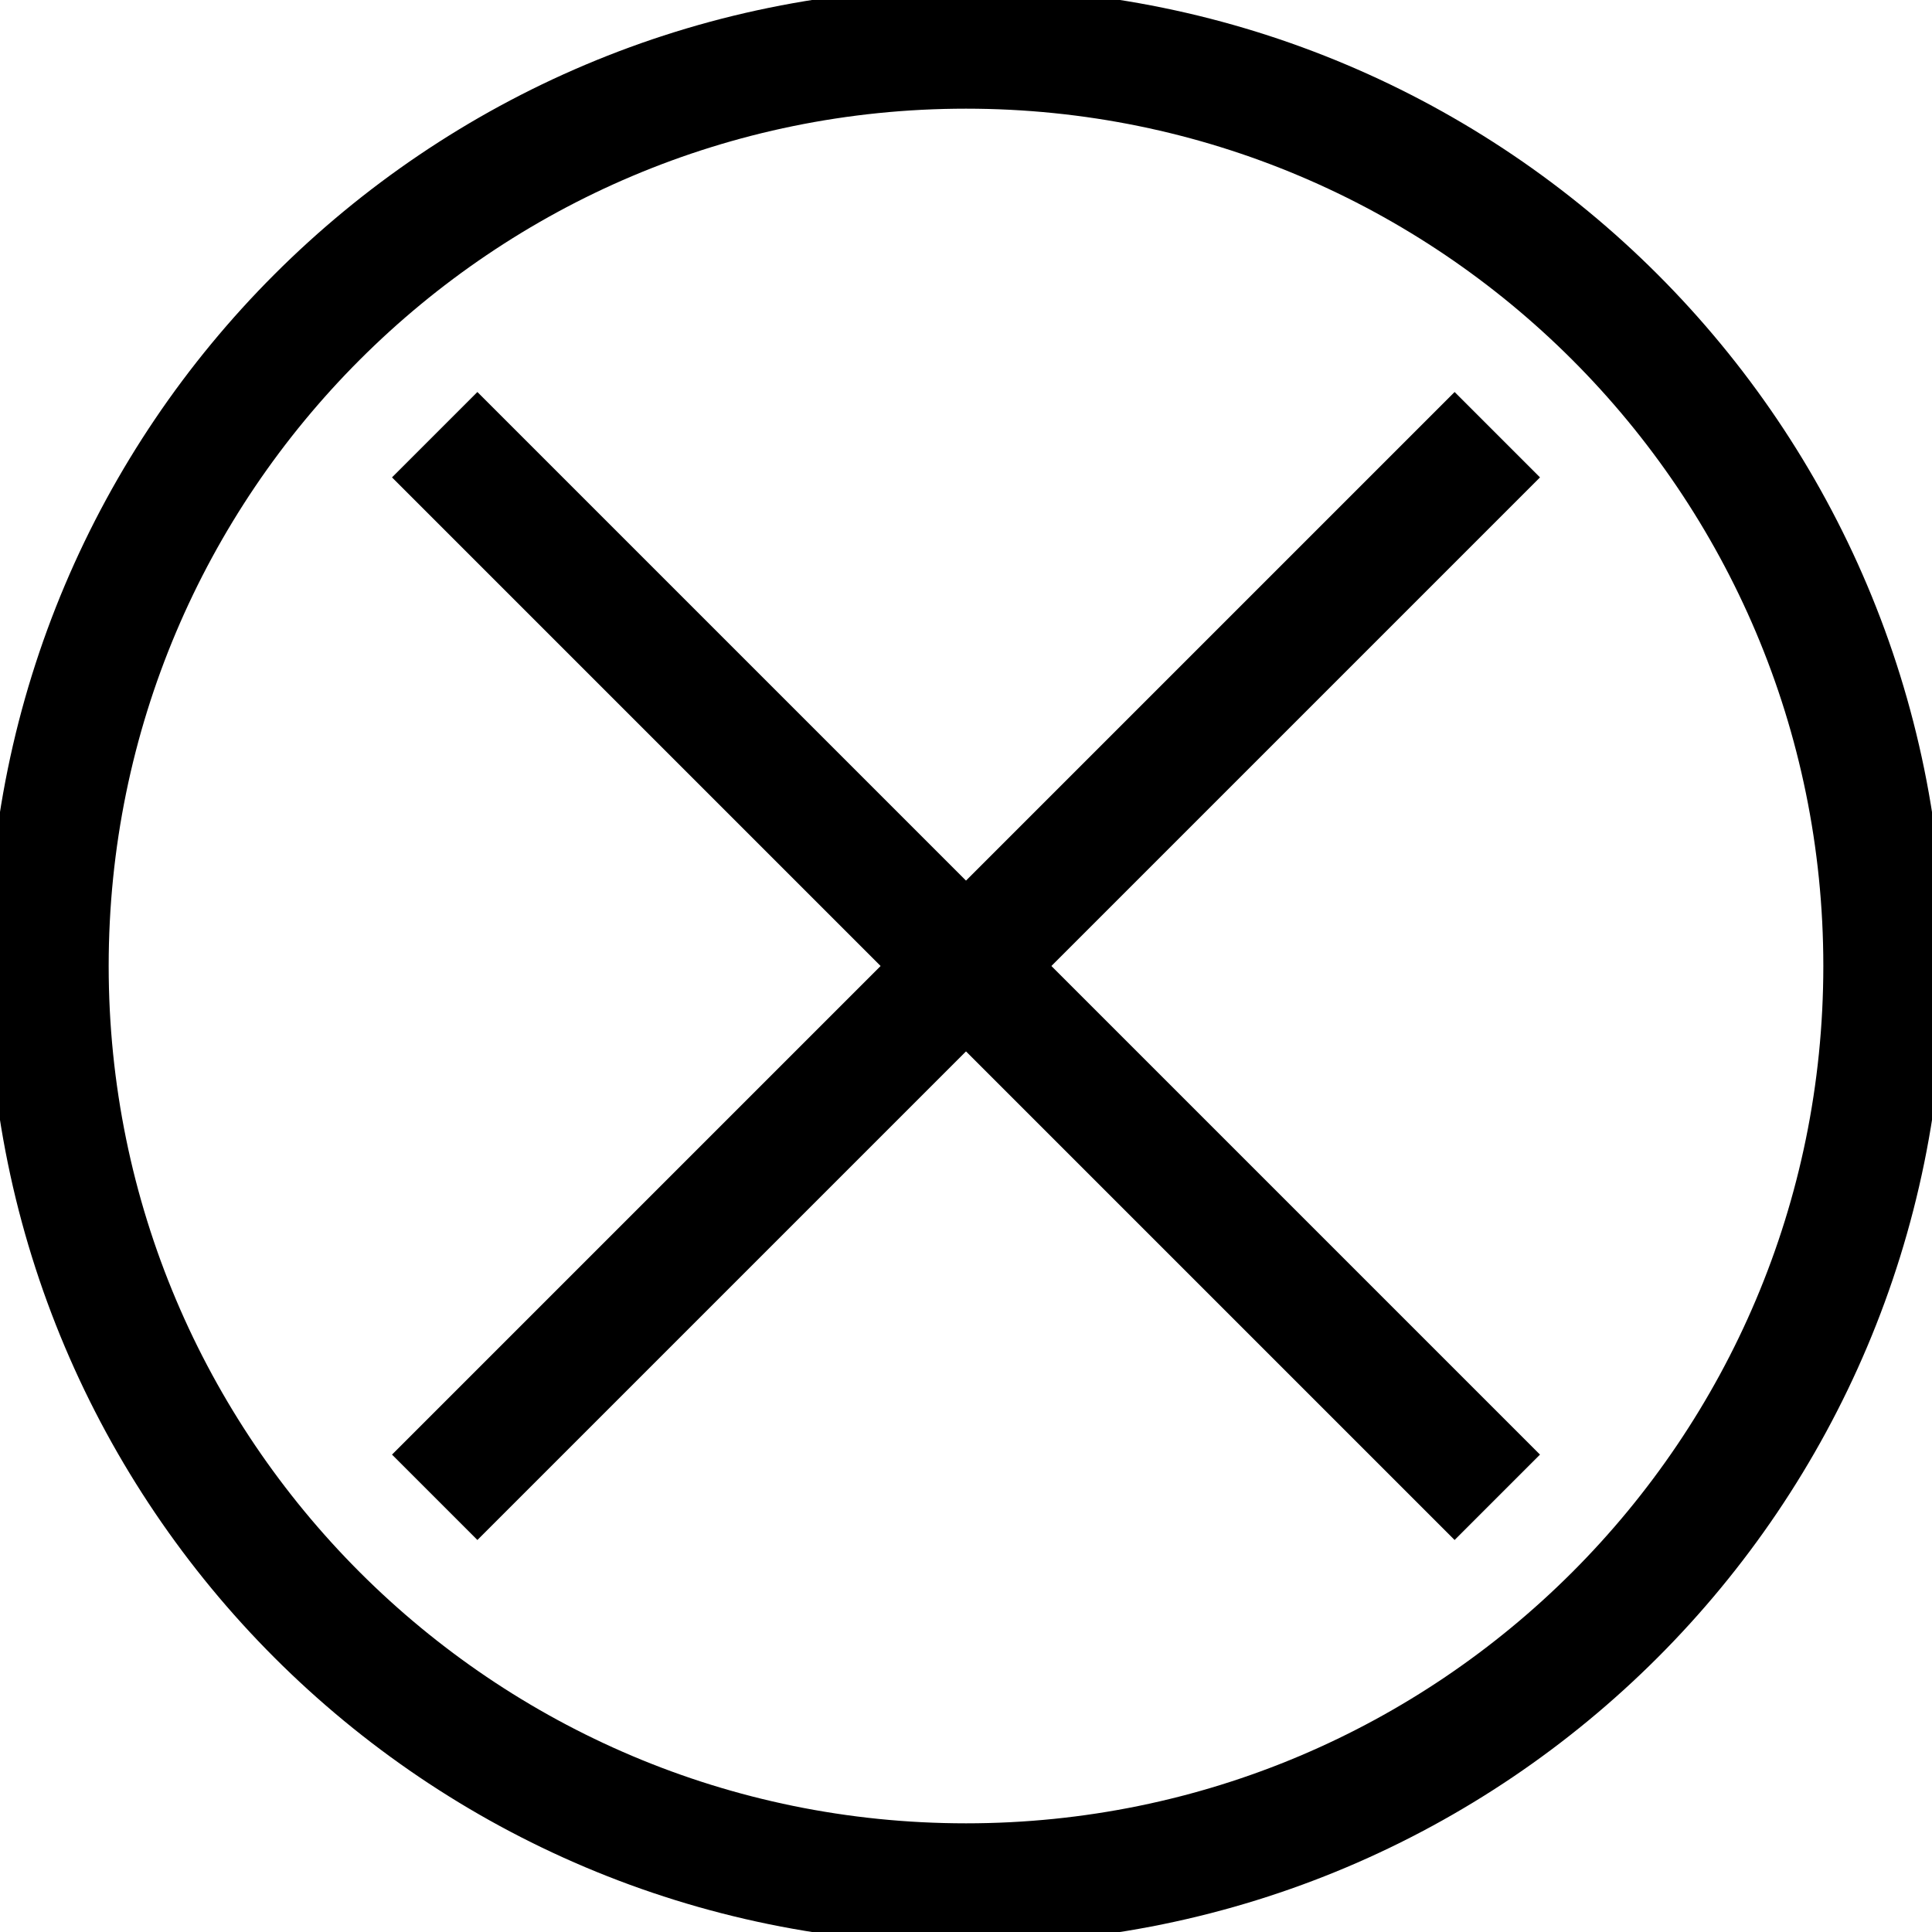
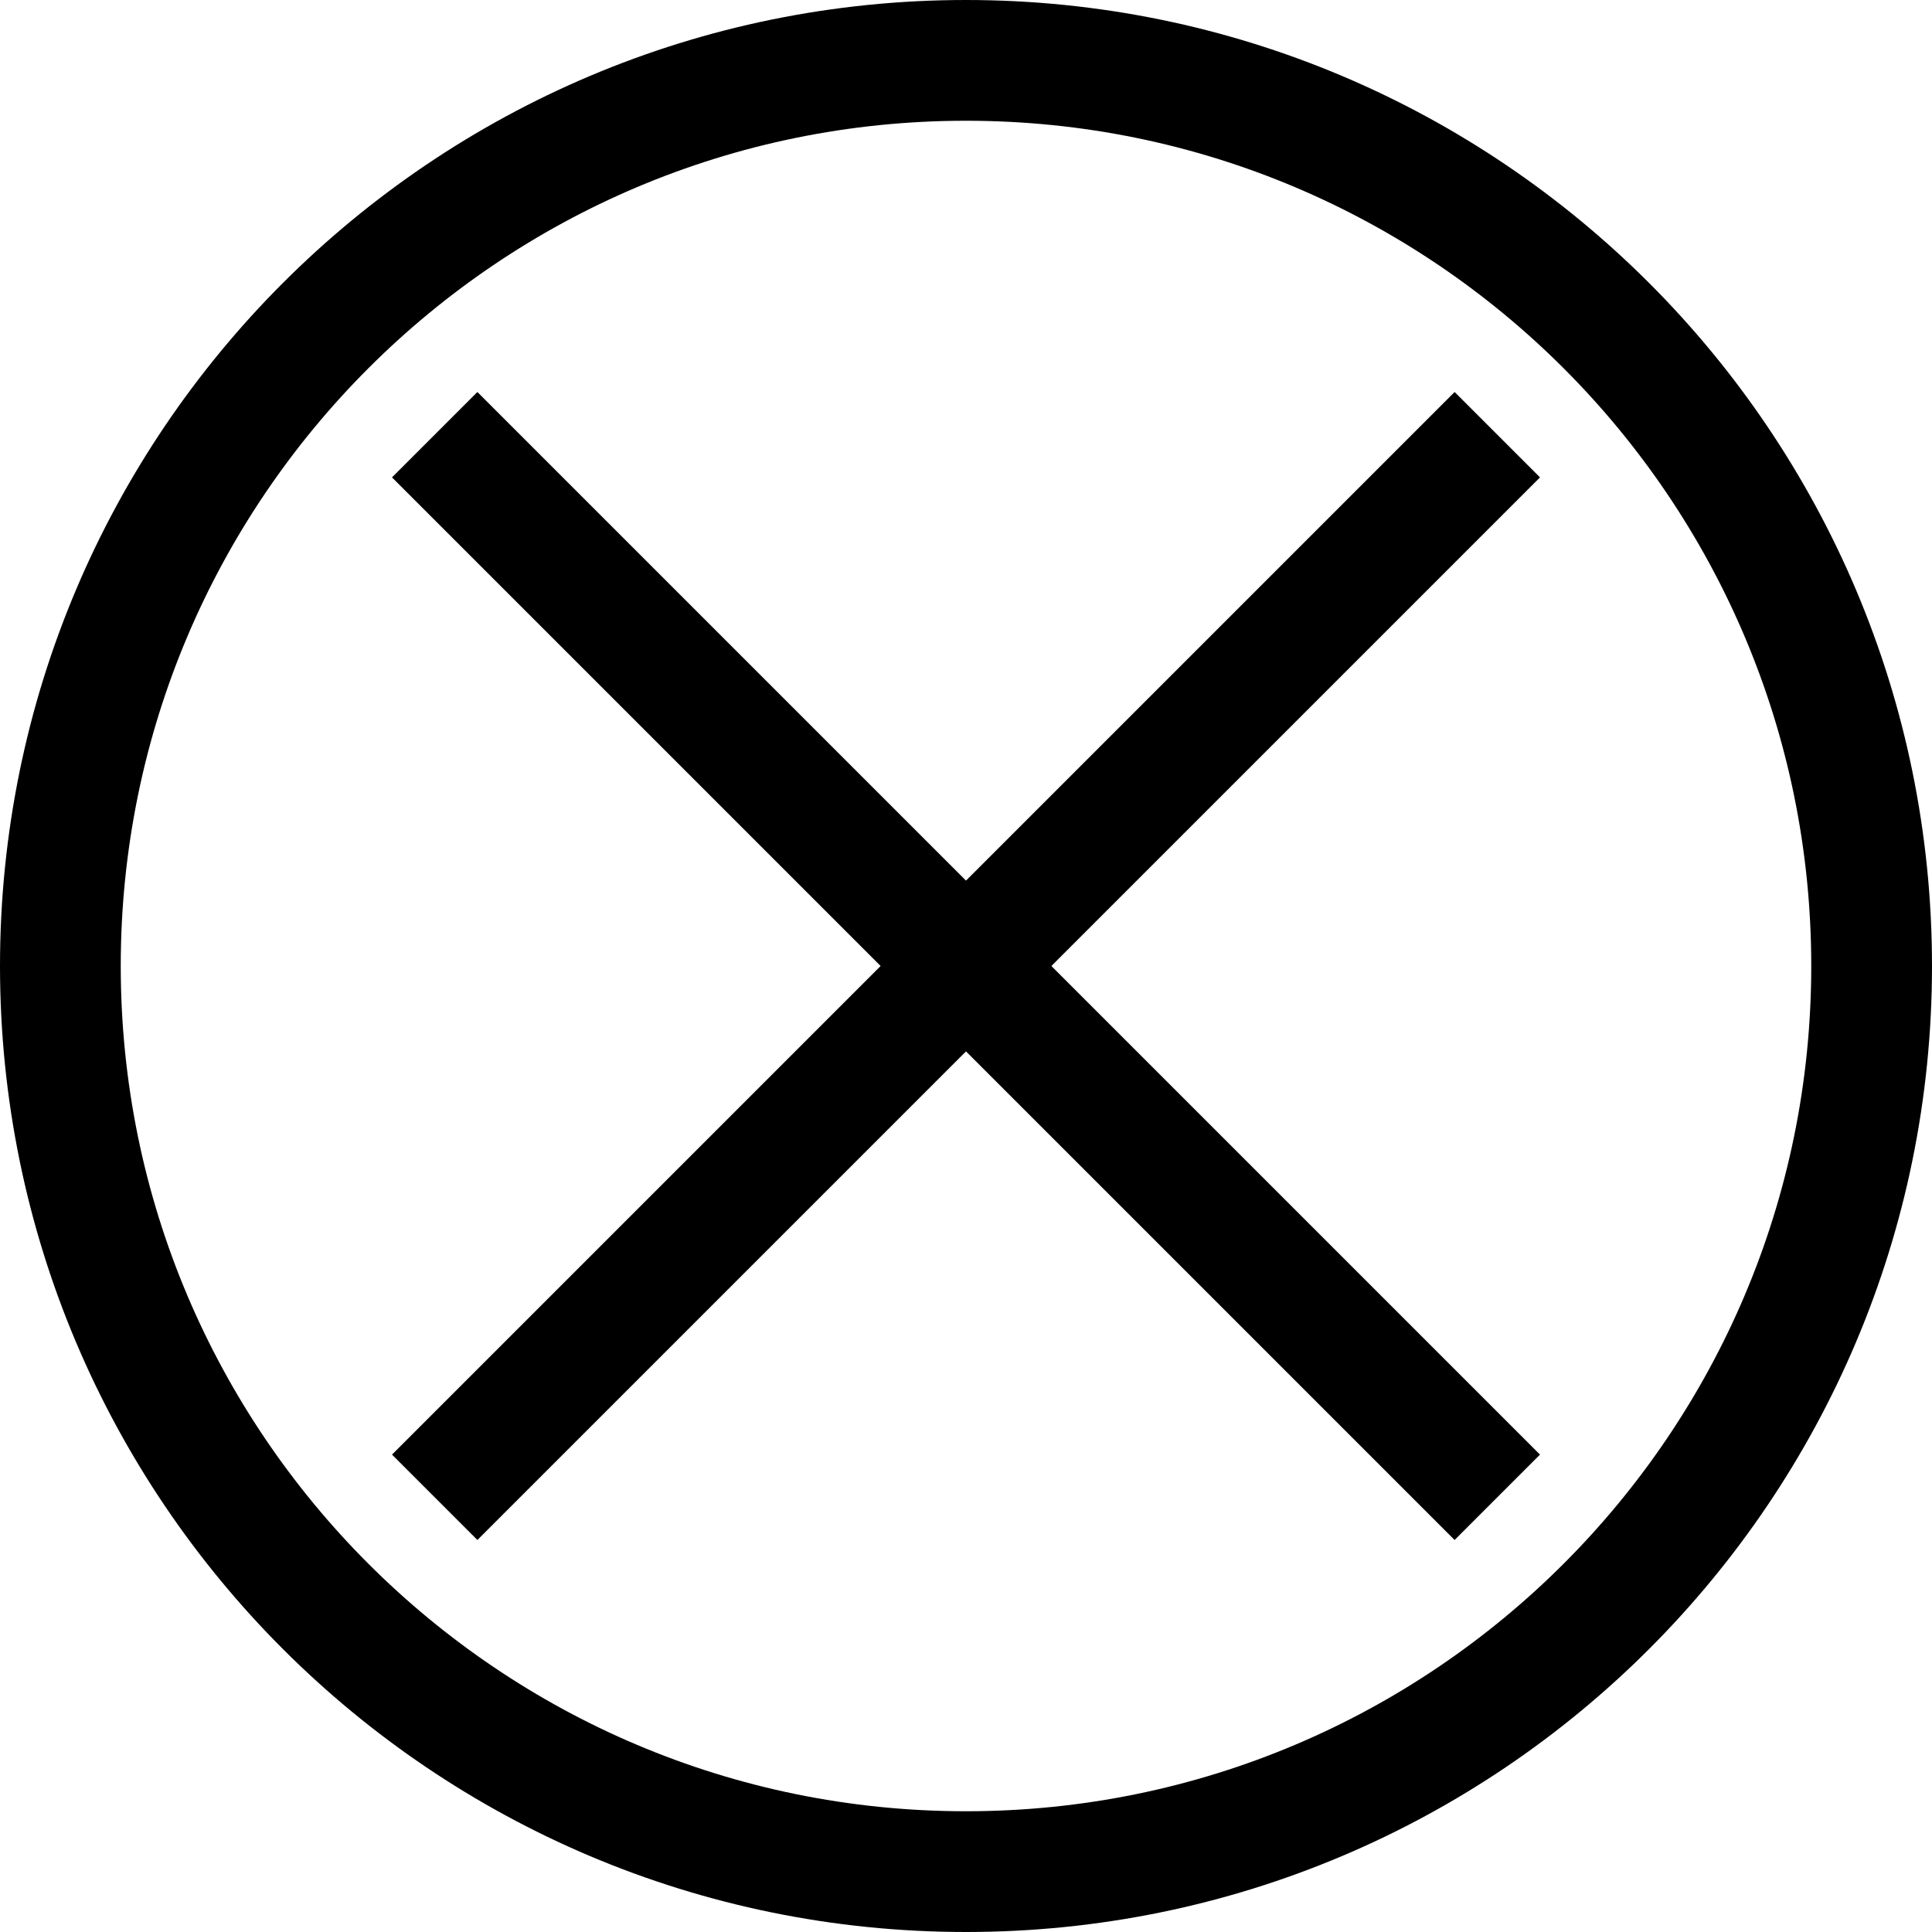
<svg xmlns="http://www.w3.org/2000/svg" viewBox="0 0 32 32">
-   <circle fill="none" stroke="black" stroke-width="2" r="15.2" cx="16" cy="16" />
+   <circle fill="none" stroke="black" stroke-width="2" r="15" cx="16" cy="16" />
  <line stroke="black" stroke-width="2" x1="7.2" y1="24.8" x2="24.8" y2="7.2" />
  <line stroke="black" stroke-width="2" x1="7.2" y1="7.2" x2="24.8" y2="24.8" />
</svg>
